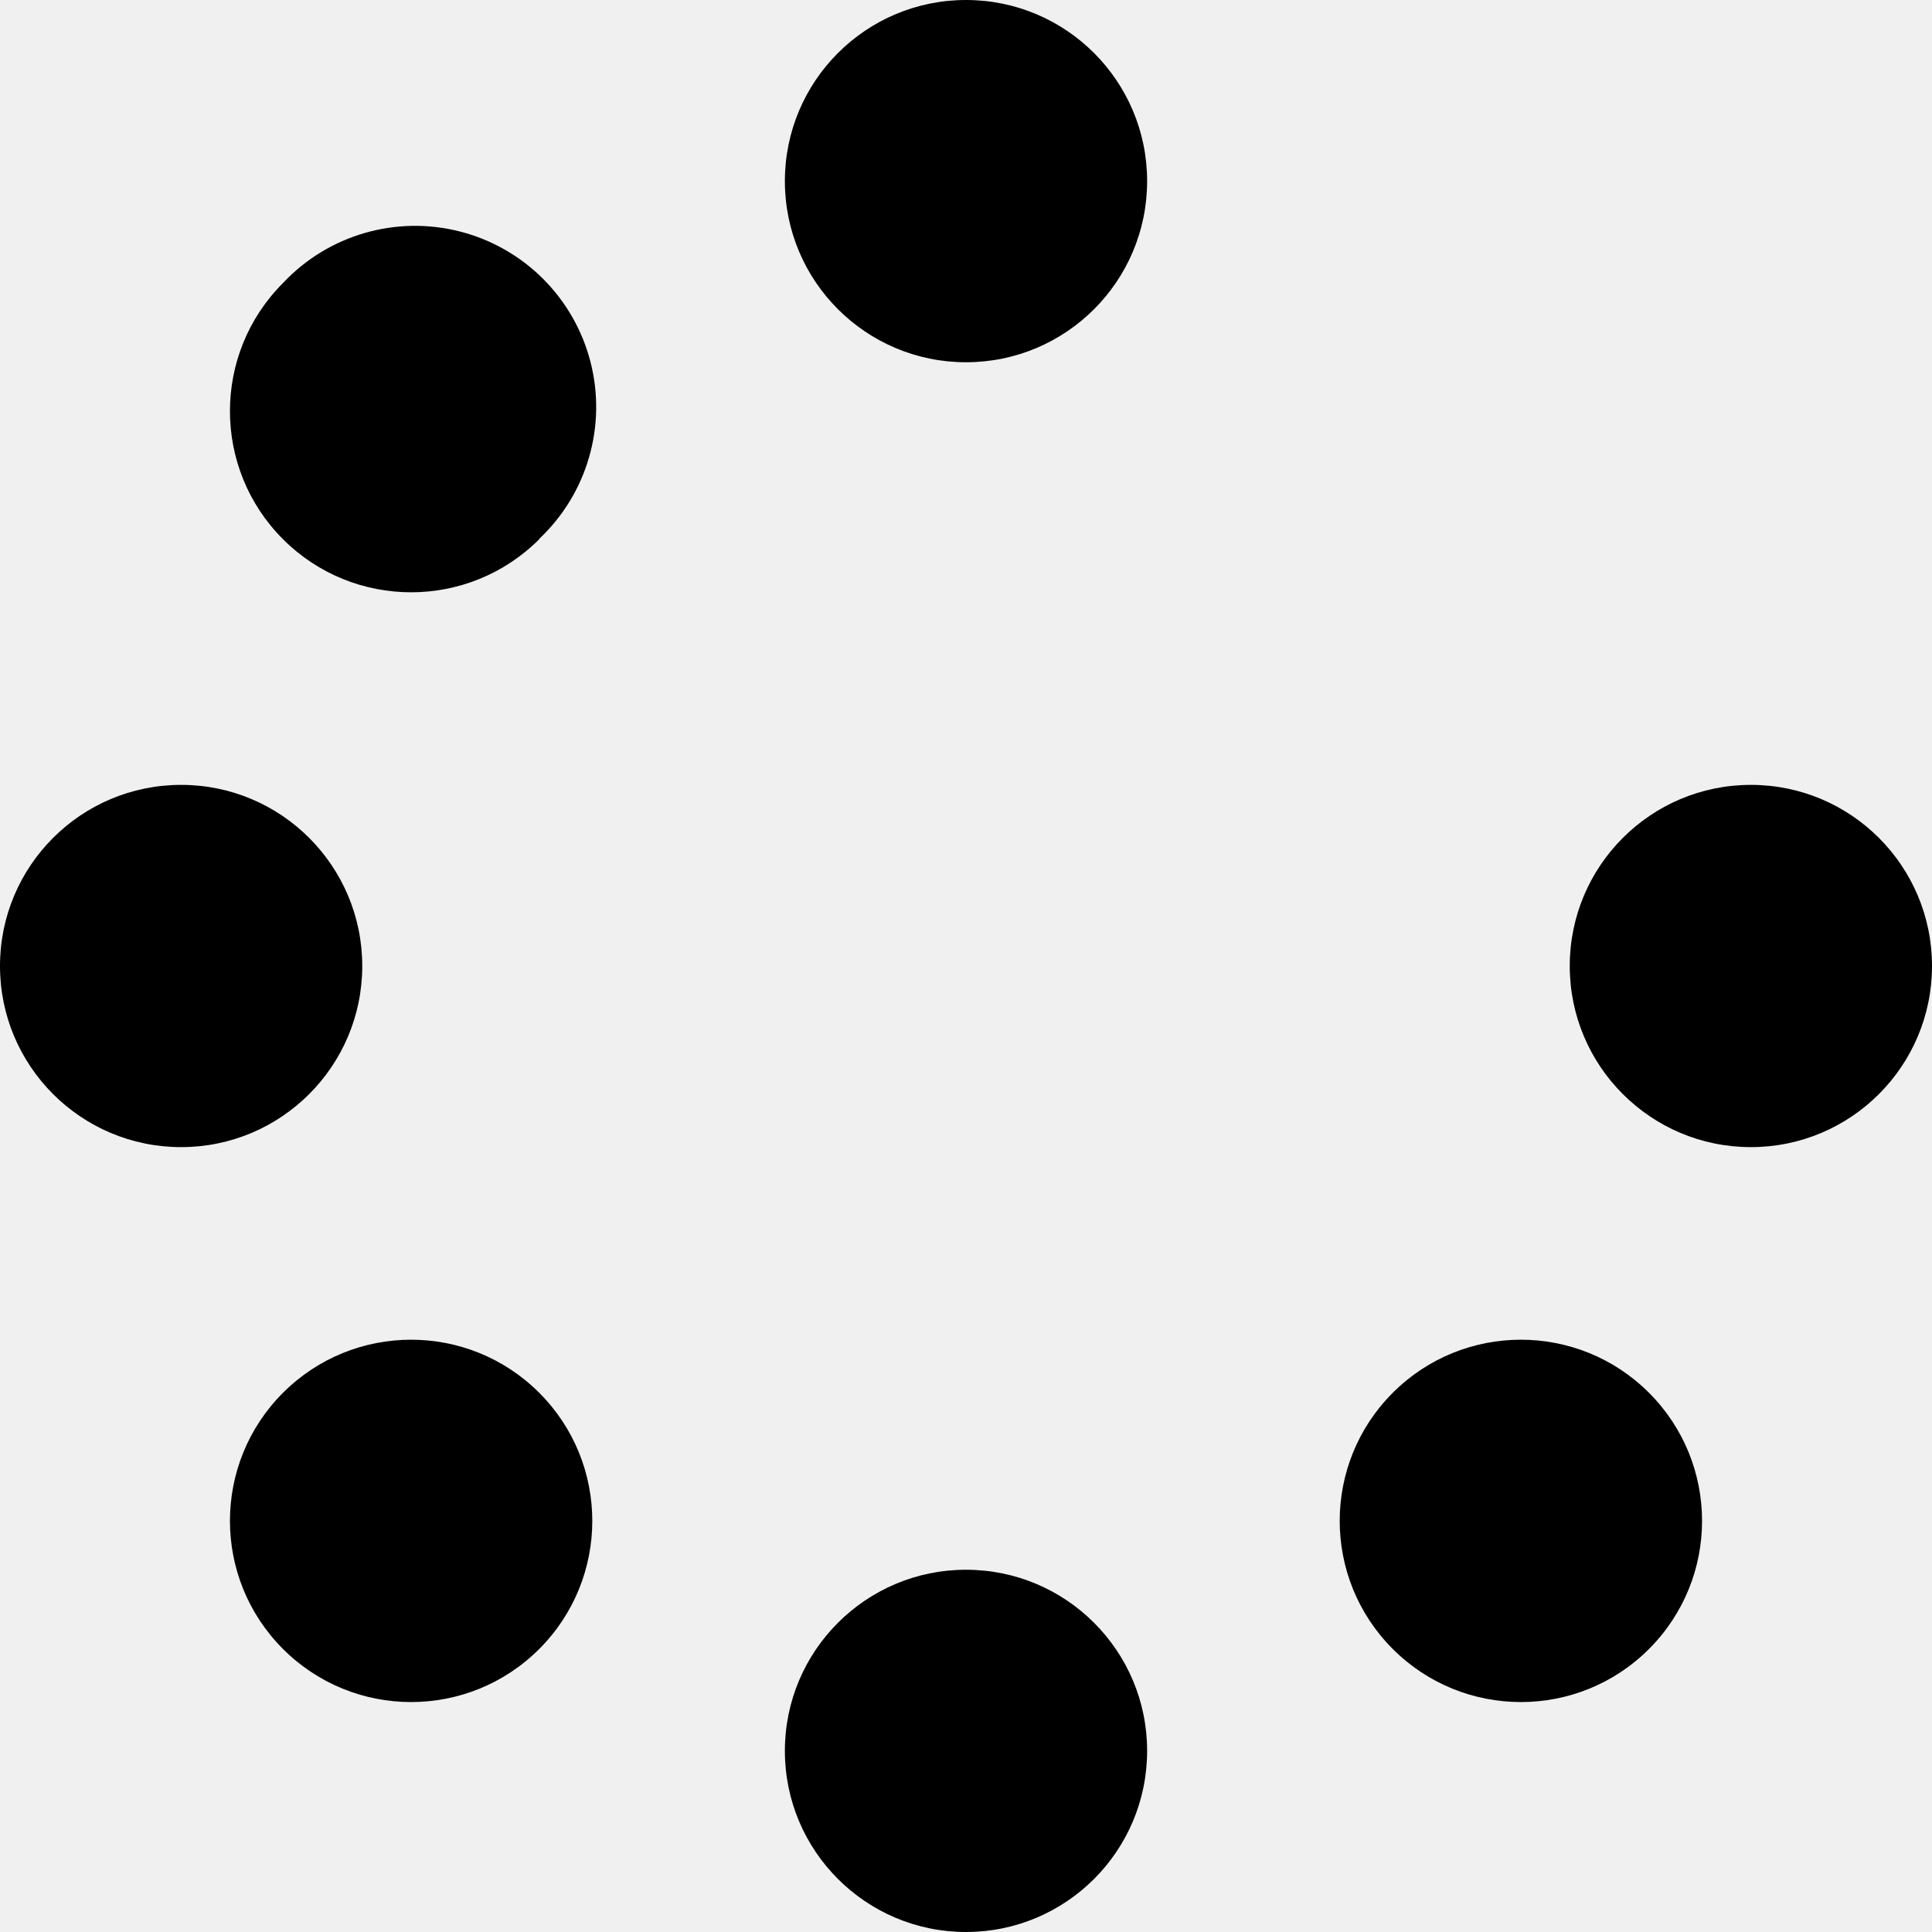
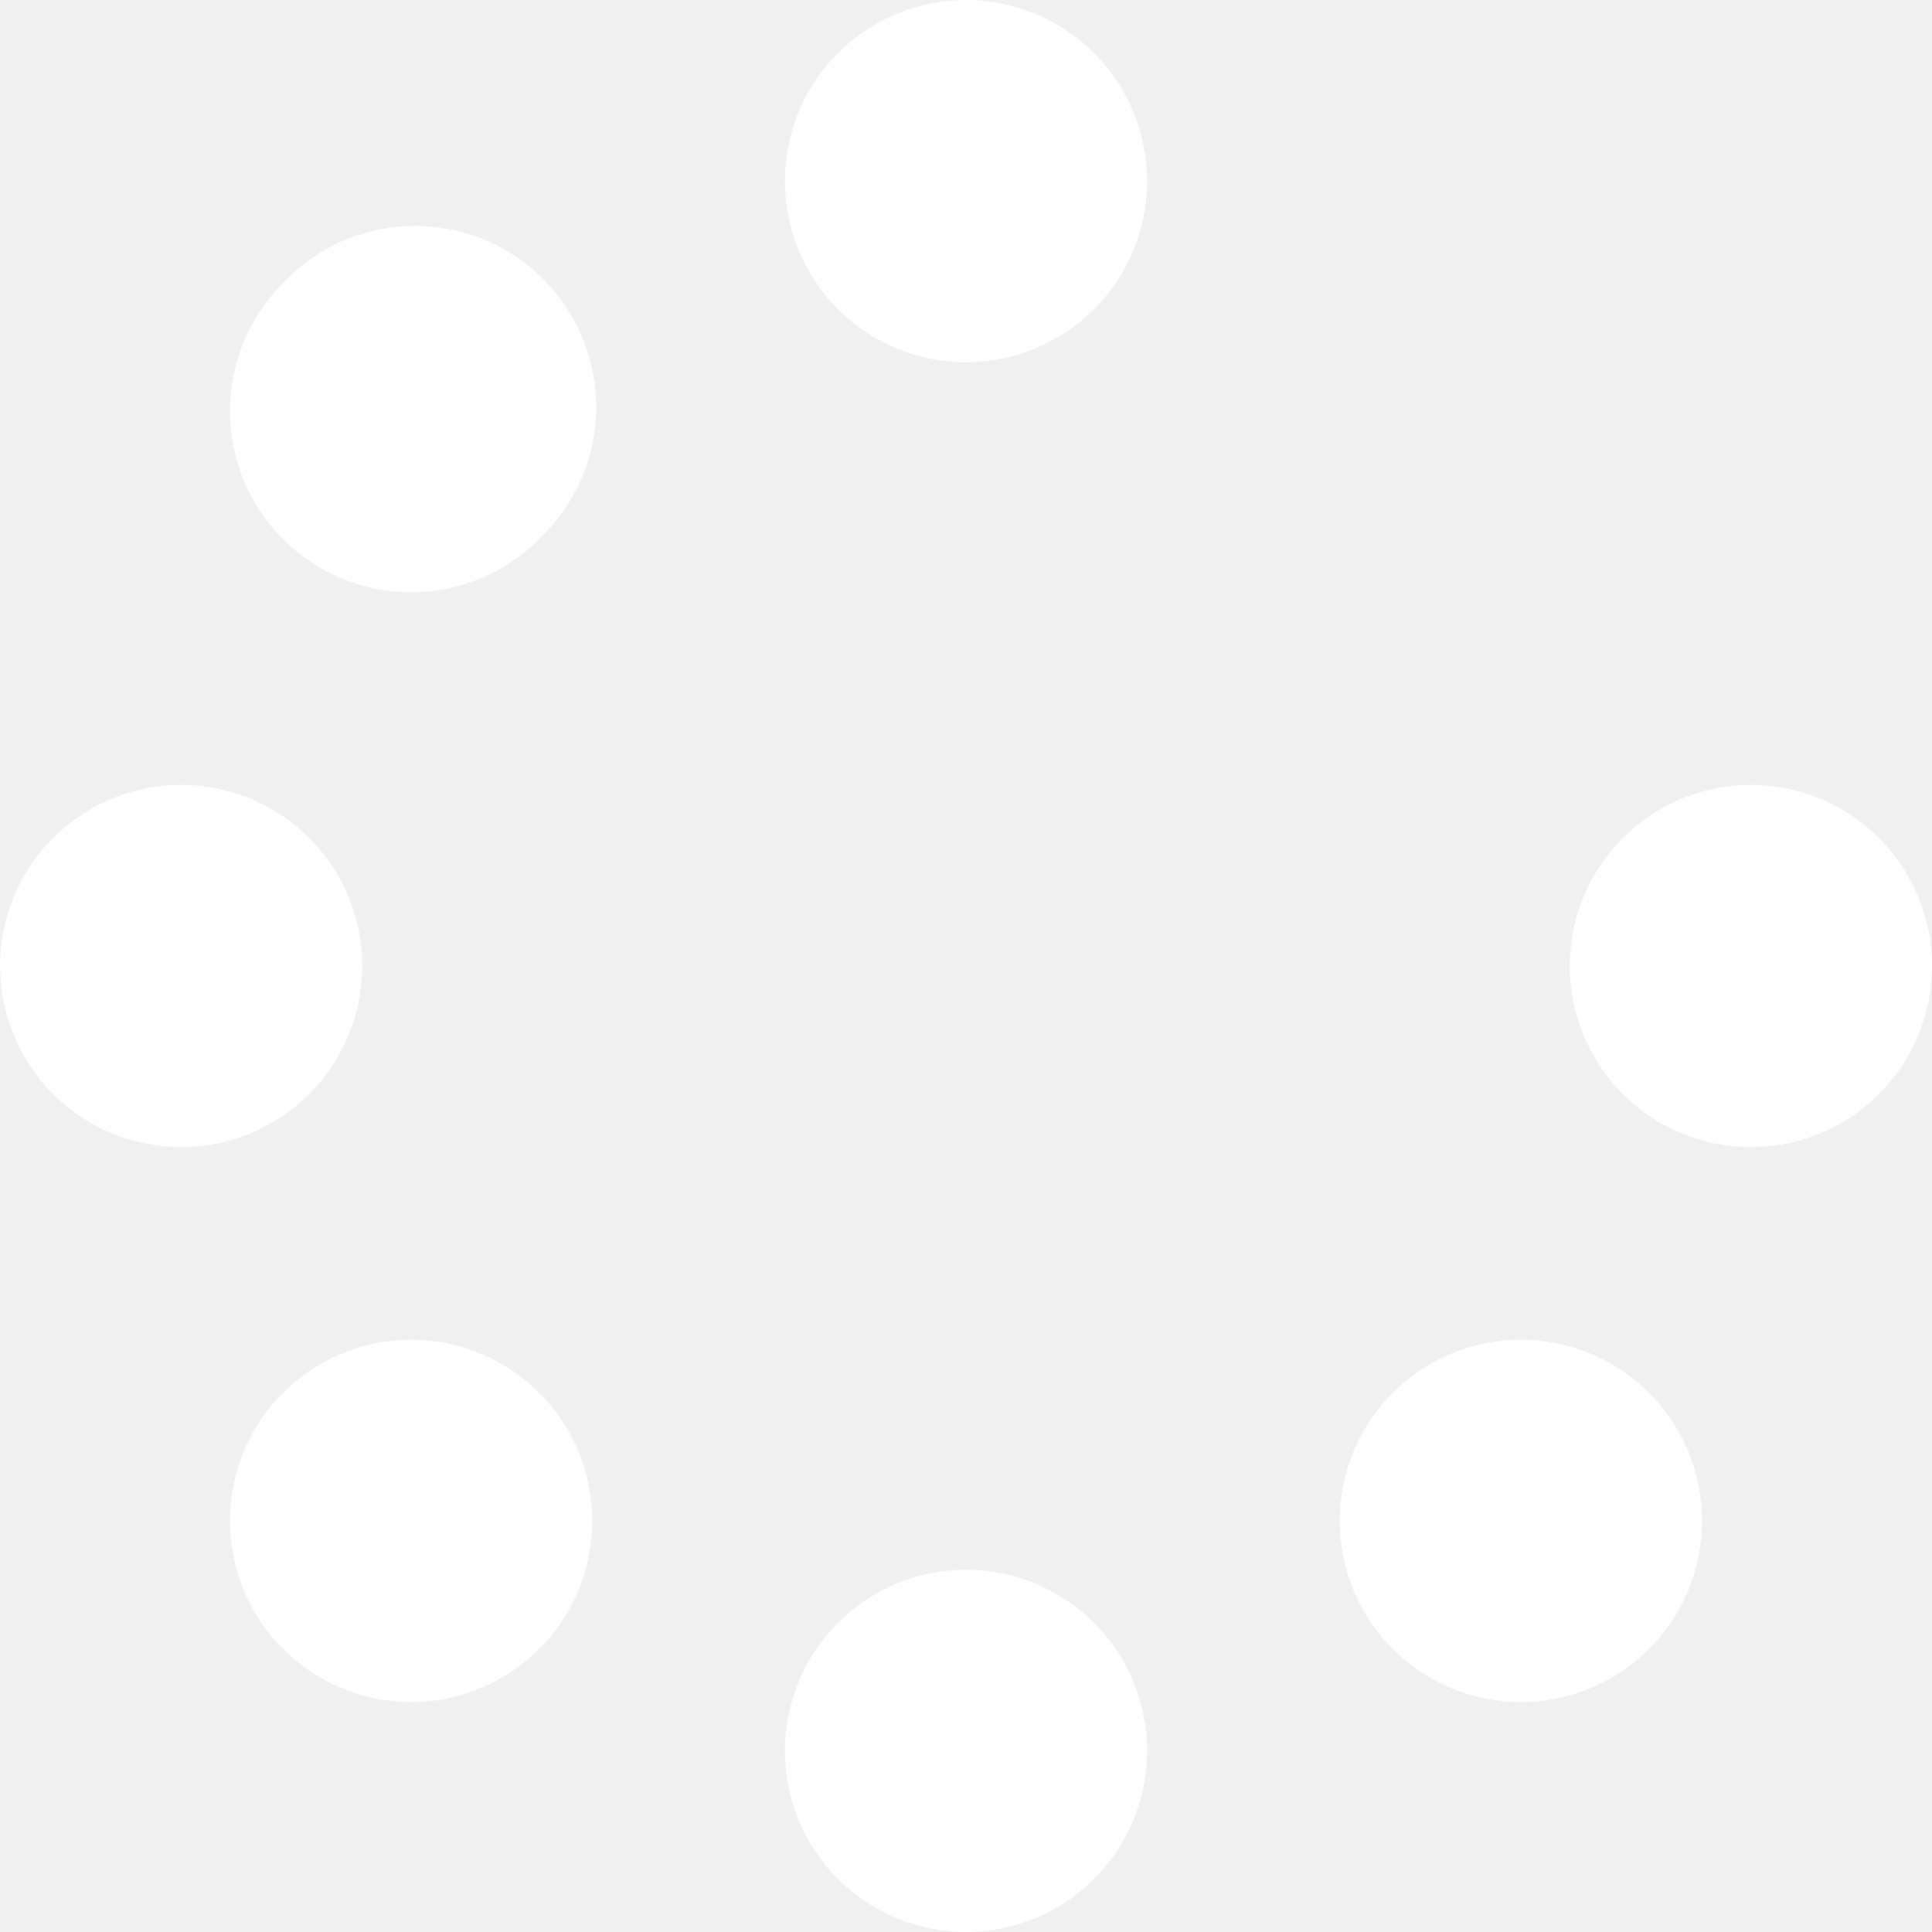
- <svg xmlns="http://www.w3.org/2000/svg" viewBox="0 0 512 512">
-   <path d="M304 48a48 48 0 1 0 -96 0 48 48 0 1 0 96 0zm0 416a48 48 0 1 0 -96 0 48 48 0 1 0 96 0zM48 304a48 48 0 1 0 0-96 48 48 0 1 0 0 96zm464-48a48 48 0 1 0 -96 0 48 48 0 1 0 96 0zM142.9 437A48 48 0 1 0 75 369.1 48 48 0 1 0 142.9 437zm0-294.2A48 48 0 1 0 75 75a48 48 0 1 0 67.9 67.9zM369.1 437A48 48 0 1 0 437 369.1 48 48 0 1 0 369.1 437z" />
+ <svg xmlns="http://www.w3.org/2000/svg" width="512" height="512" viewBox="0 0 512 512" fill="none">
+   <g clip-path="url(#clip0_2_2)">
+     <path d="M304 48C304 35.27 298.943 23.061 289.941 14.059C280.939 5.057 268.73 0 256 0C243.27 0 231.061 5.057 222.059 14.059C213.057 23.061 208 35.27 208 48C208 60.73 213.057 72.939 222.059 81.941C231.061 90.943 243.27 96 256 96C268.73 96 280.939 90.943 289.941 81.941C298.943 72.939 304 60.73 304 48ZM304 464C304 451.27 298.943 439.061 289.941 430.059C280.939 421.057 268.73 416 256 416C243.27 416 231.061 421.057 222.059 430.059C213.057 439.061 208 451.27 208 464C208 476.73 213.057 488.939 222.059 497.941C231.061 506.943 243.27 512 256 512C268.73 512 280.939 506.943 289.941 497.941C298.943 488.939 304 476.73 304 464ZM48 304C60.73 304 72.939 298.943 81.941 289.941C90.943 280.939 96 268.73 96 256C96 243.27 90.943 231.061 81.941 222.059C72.939 213.057 60.73 208 48 208C35.27 208 23.061 213.057 14.059 222.059C5.057 231.061 0 243.27 0 256C0 268.73 5.057 280.939 14.059 289.941C23.061 298.943 35.27 304 48 304ZM512 256C512 243.27 506.943 231.061 497.941 222.059C488.939 213.057 476.73 208 464 208C451.27 208 439.061 213.057 430.059 222.059C421.057 231.061 416 243.27 416 256C416 268.73 421.057 280.939 430.059 289.941C439.061 298.943 451.27 304 464 304C476.73 304 488.939 298.943 497.941 289.941C506.943 280.939 512 268.73 512 256ZM142.9 437C147.358 432.542 150.895 427.249 153.308 421.424C155.721 415.598 156.963 409.355 156.963 403.05C156.963 396.745 155.721 390.502 153.308 384.676C150.895 378.851 147.358 373.558 142.9 369.1C138.442 364.642 133.149 361.105 127.324 358.692C121.498 356.279 115.255 355.037 108.95 355.037C96.216 355.037 84.004 360.096 75 369.1C65.996 378.104 60.938 390.316 60.938 403.05C60.938 415.784 65.996 427.996 75 437C84.004 446.004 96.216 451.063 108.95 451.063C121.684 451.063 133.896 446.004 142.9 437ZM142.9 142.8C147.58 138.394 151.327 133.092 153.919 127.21C156.511 121.328 157.896 114.985 157.99 108.558C158.084 102.13 156.887 95.75 154.468 89.794C152.05 83.838 148.46 78.429 143.911 73.887C139.363 69.345 133.948 65.763 127.989 63.354C122.03 60.944 115.647 59.756 109.22 59.86C102.793 59.963 96.452 61.357 90.574 63.958C84.696 66.559 79.4 70.314 75 75C65.996 84.004 60.938 96.216 60.938 108.95C60.938 121.684 65.996 133.896 75 142.9C84.004 151.904 96.216 156.963 108.95 156.963C121.684 156.963 133.896 151.904 142.9 142.9V142.8ZM369.1 437C373.558 441.458 378.851 444.995 384.676 447.408C390.502 449.821 396.745 451.063 403.05 451.063C409.355 451.063 415.598 449.821 421.424 447.408C427.249 444.995 432.542 441.458 437 437C441.458 432.542 444.995 427.249 447.408 421.424C449.821 415.598 451.063 409.355 451.063 403.05C451.063 396.745 449.821 390.502 447.408 384.676C444.995 378.851 441.458 373.558 437 369.1C432.542 364.642 427.249 361.105 421.424 358.692C415.598 356.279 409.355 355.037 403.05 355.037C396.745 355.037 390.502 356.279 384.676 358.692C378.851 361.105 373.558 364.642 369.1 369.1C364.642 373.558 361.105 378.851 358.692 384.676C356.279 390.502 355.037 396.745 355.037 403.05C355.037 409.355 356.279 415.598 358.692 421.424C361.105 427.249 364.642 432.542 369.1 437Z" fill="white" />
+   </g>
+   <defs>
+     <clipPath id="clip0_2_2">
+       <rect width="512" height="512" fill="white" />
+     </clipPath>
+   </defs>
</svg>
